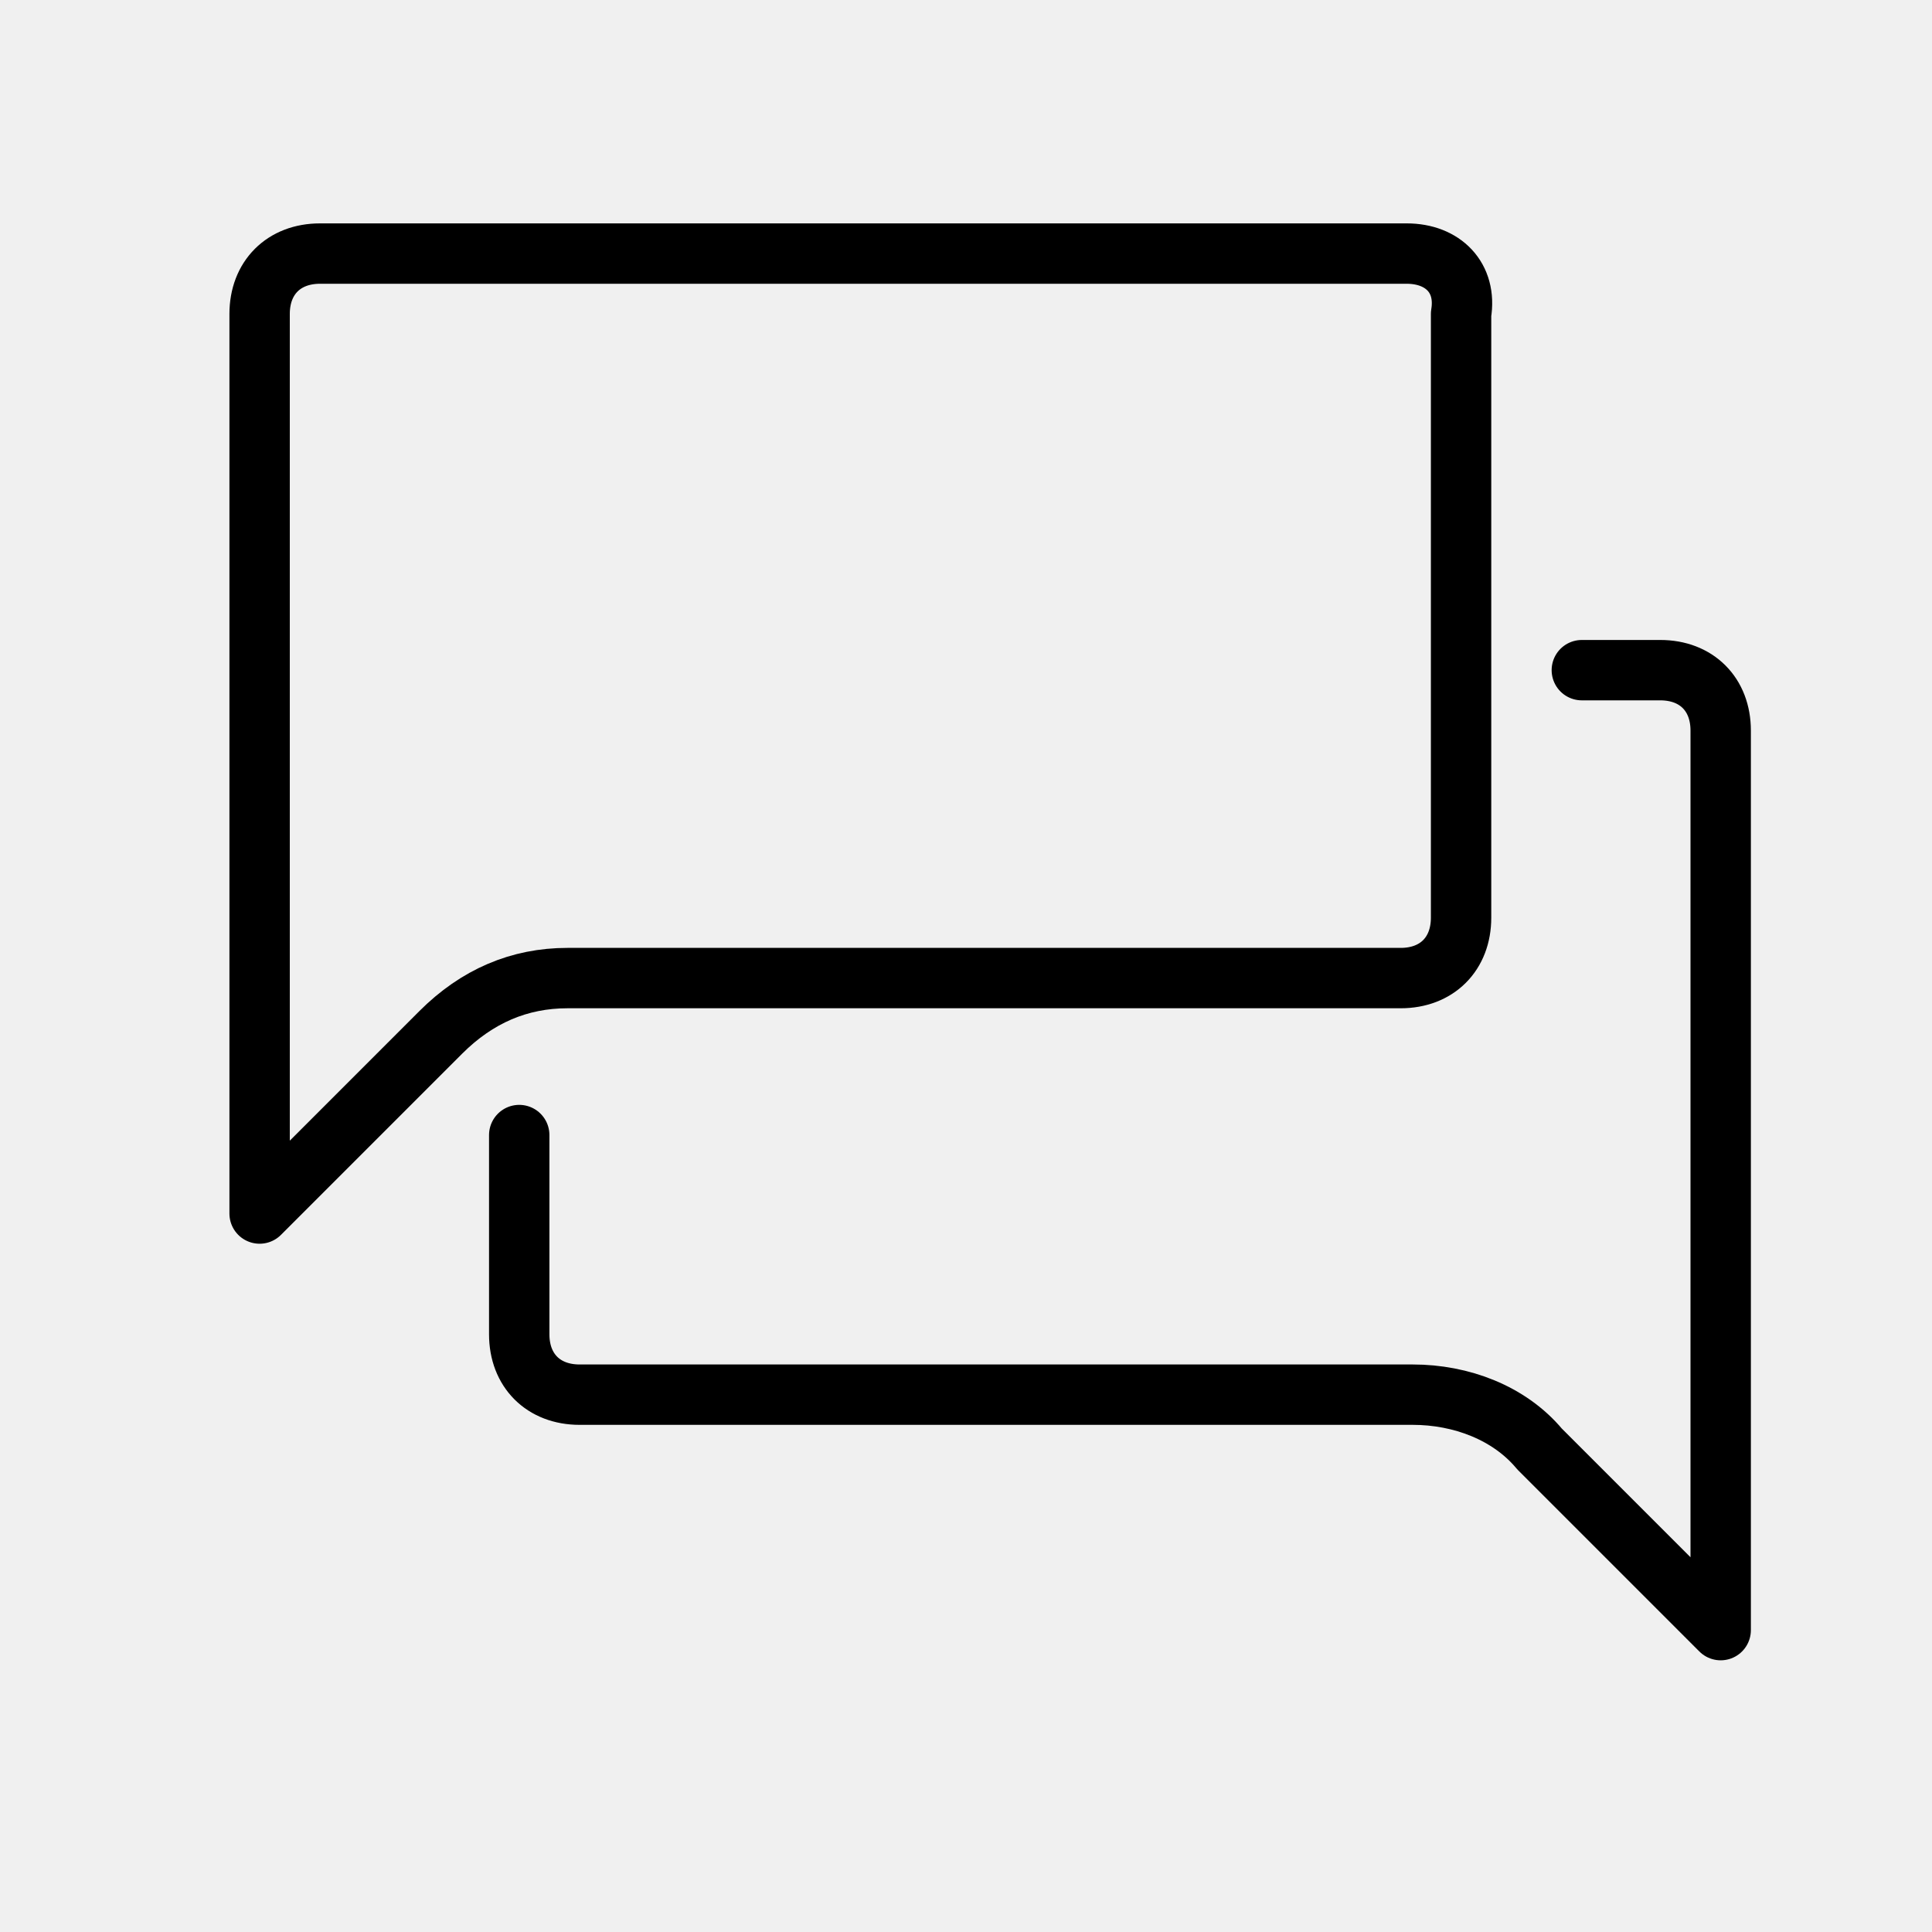
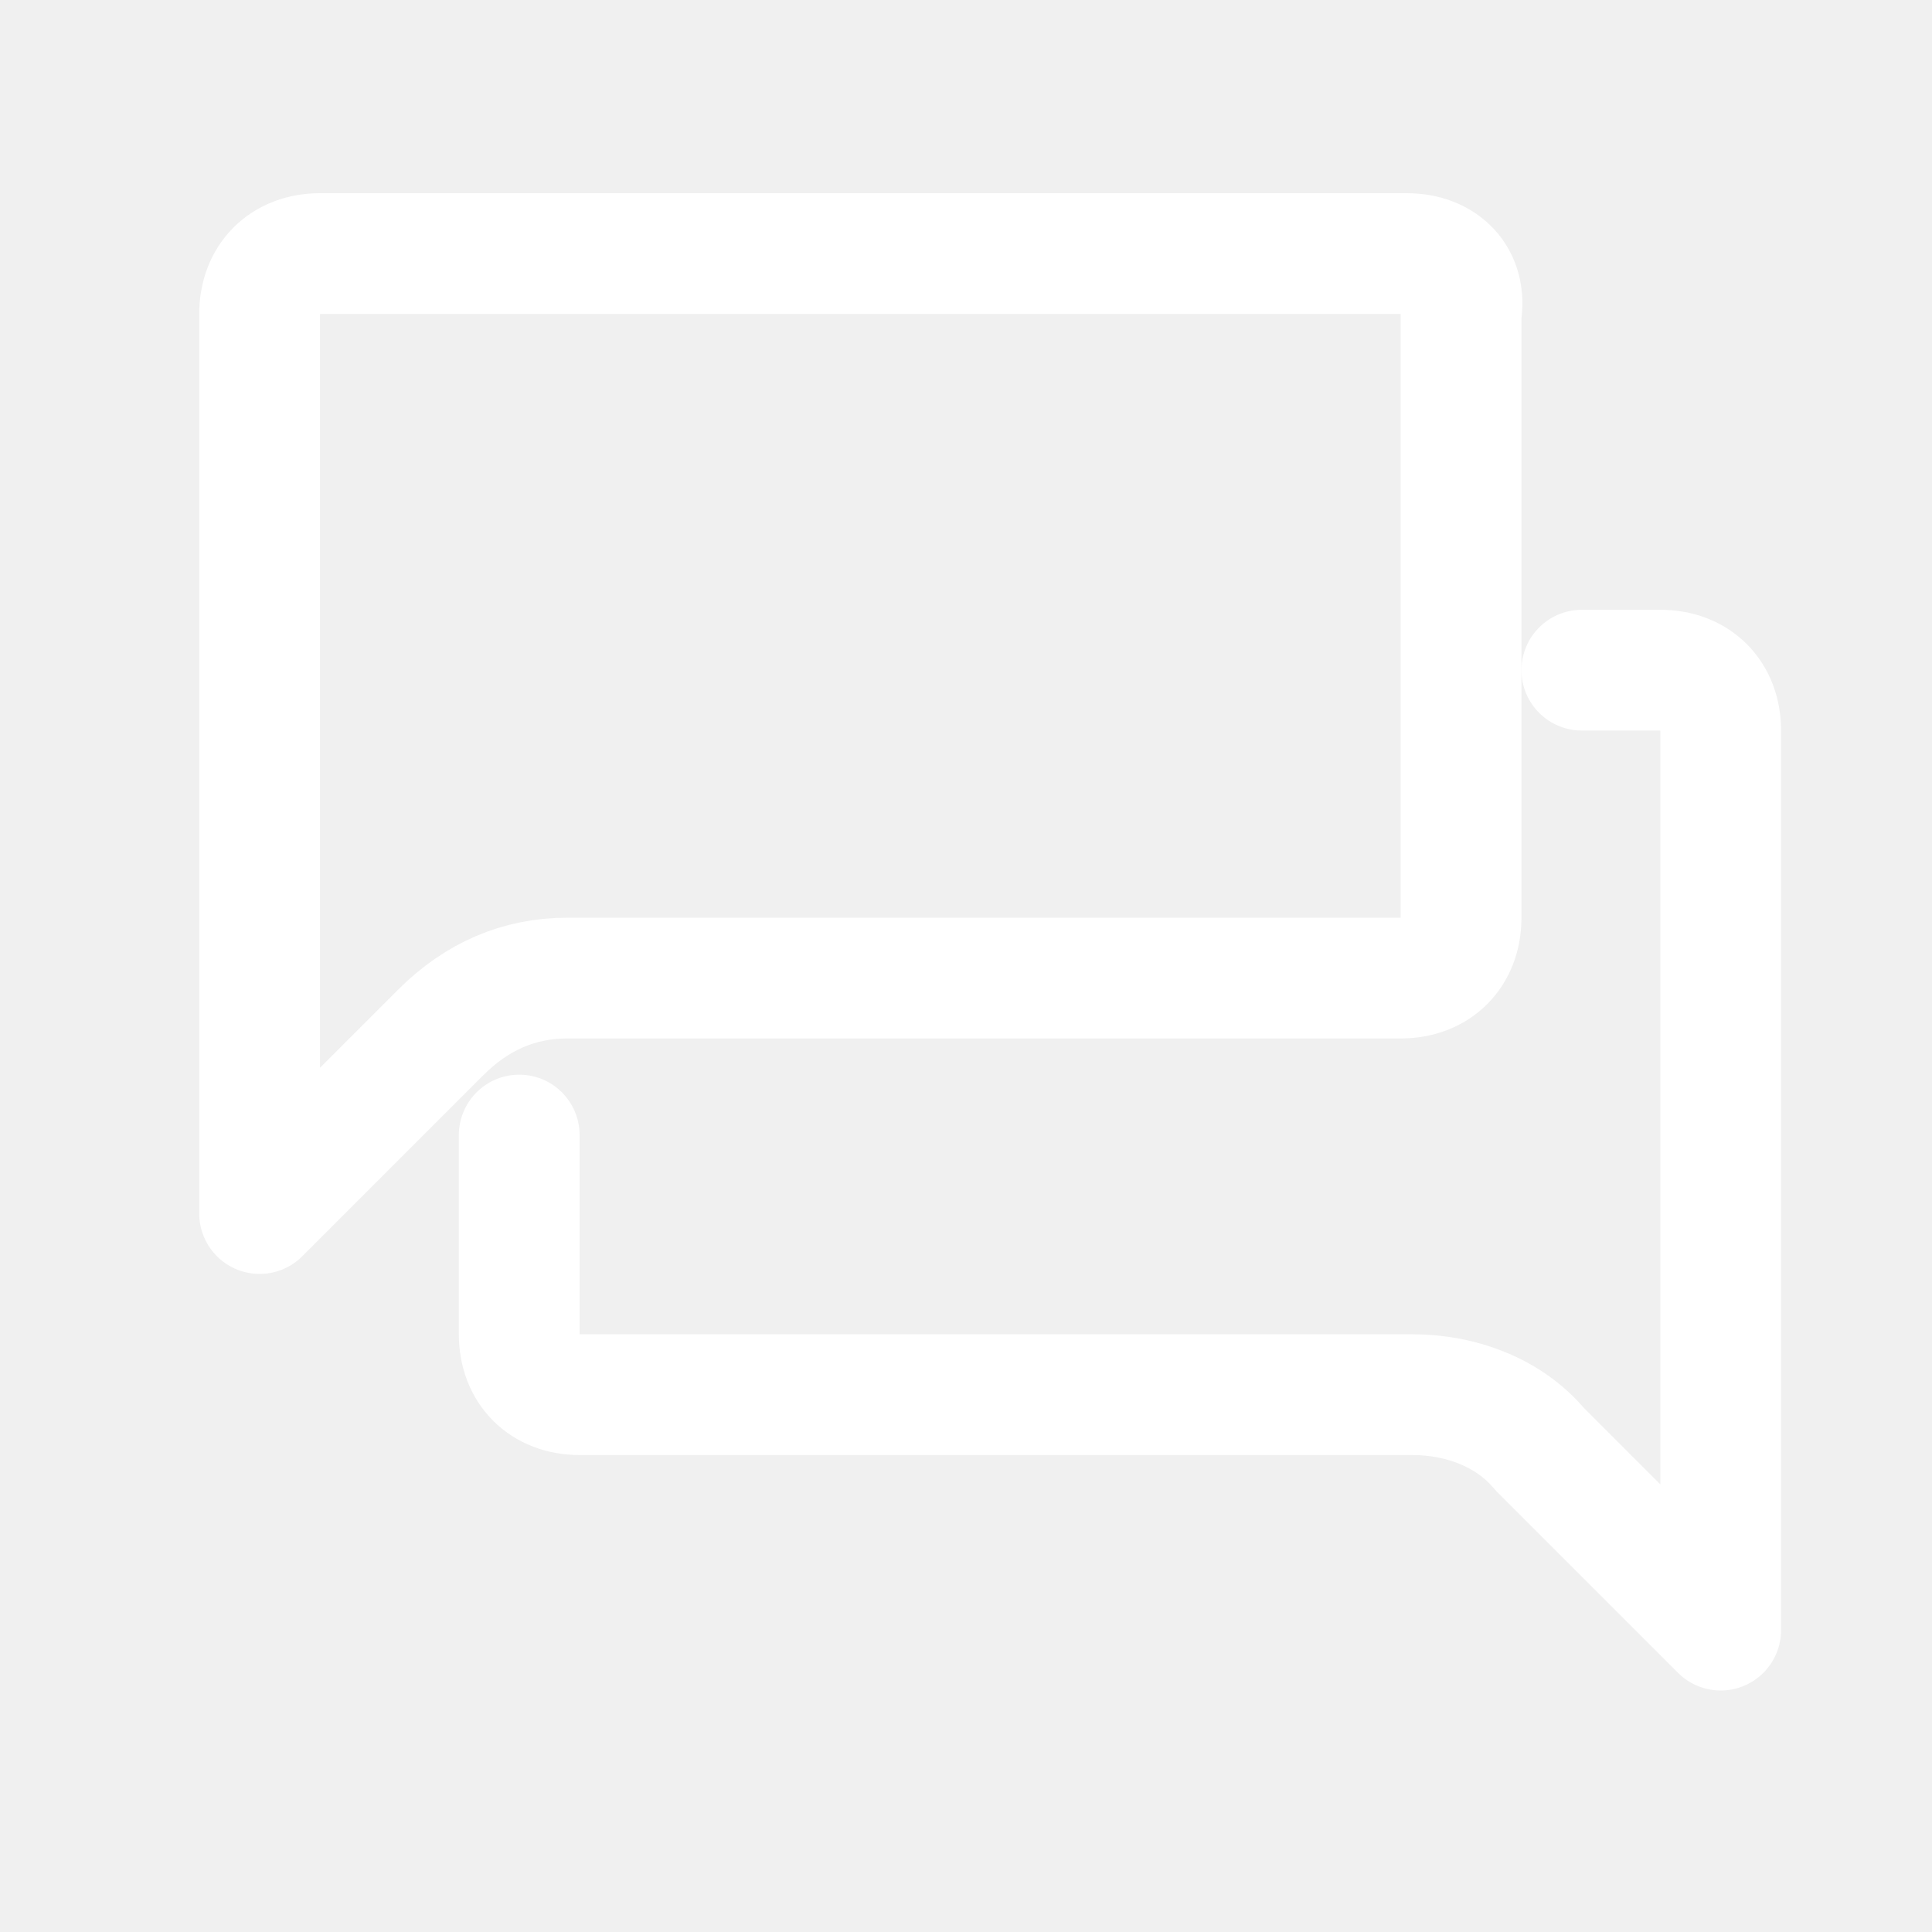
<svg xmlns="http://www.w3.org/2000/svg" version="1.1" id="Layer_1" x="0px" y="0px" viewBox="0 0 32 32" style="enable-background:new 0 0 32 32;" xml:space="preserve">
  <style type="text/css">
- 	.st0{fill:none;stroke:#000000;stroke-linecap:round;stroke-linejoin:round;stroke-miterlimit:10;}
+ 	.st0{fill:none;stroke:#fff;stroke-linecap:round;stroke-linejoin:round;stroke-miterlimit:10;stroke-width:2px;}
</style>
  <path class="st0" d="M23.3,4.2h-18c-0.6,0-1,0.4-1,1v8.5v2.5v3.9l3-3c0.6-0.6,1.3-0.9,2.1-0.9h13.8c0.6,0,1-0.4,1-1v-10  C24.3,4.6,23.9,4.2,23.3,4.2z" />
  <path class="st0" d="M8.6,18.8v3.3c0,0.6,0.4,1,1,1h13.8c0.8,0,1.6,0.3,2.1,0.9l3,3v-3.9v-2.5v-8.5c0-0.6-0.4-1-1-1h-1.3" />
  <path class="st0" d="M25.8,18.8" />
</svg>
